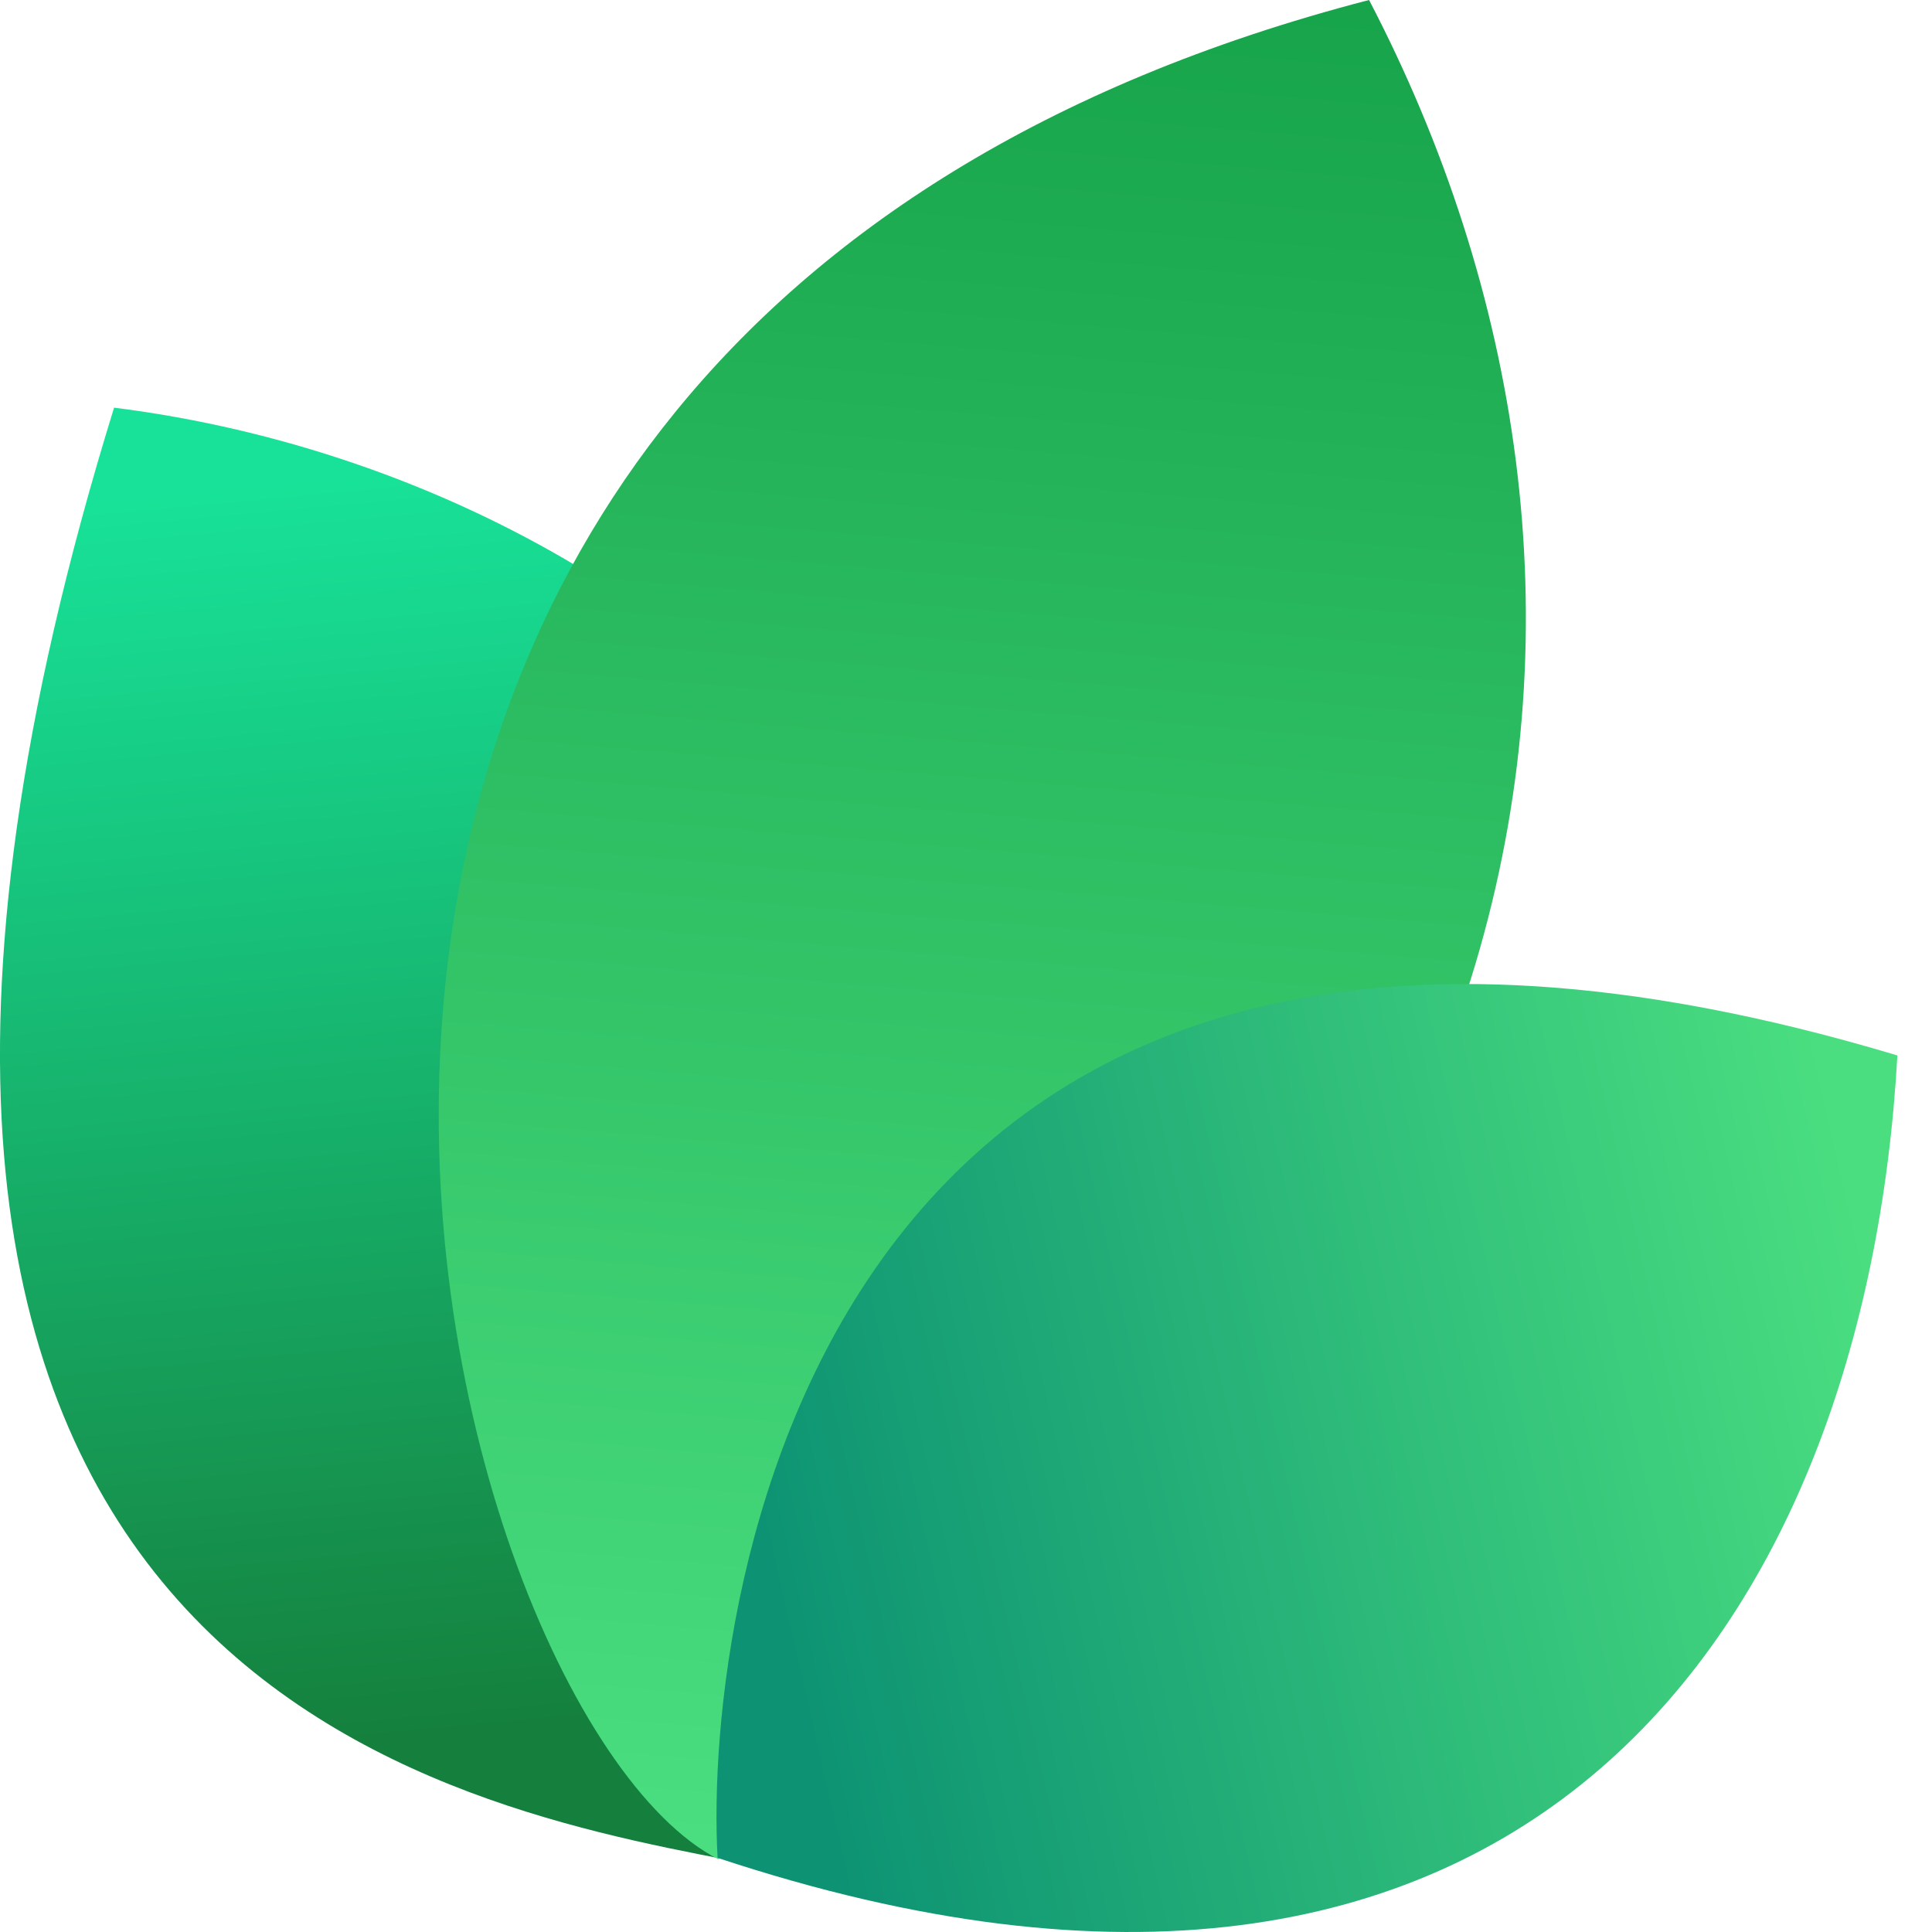
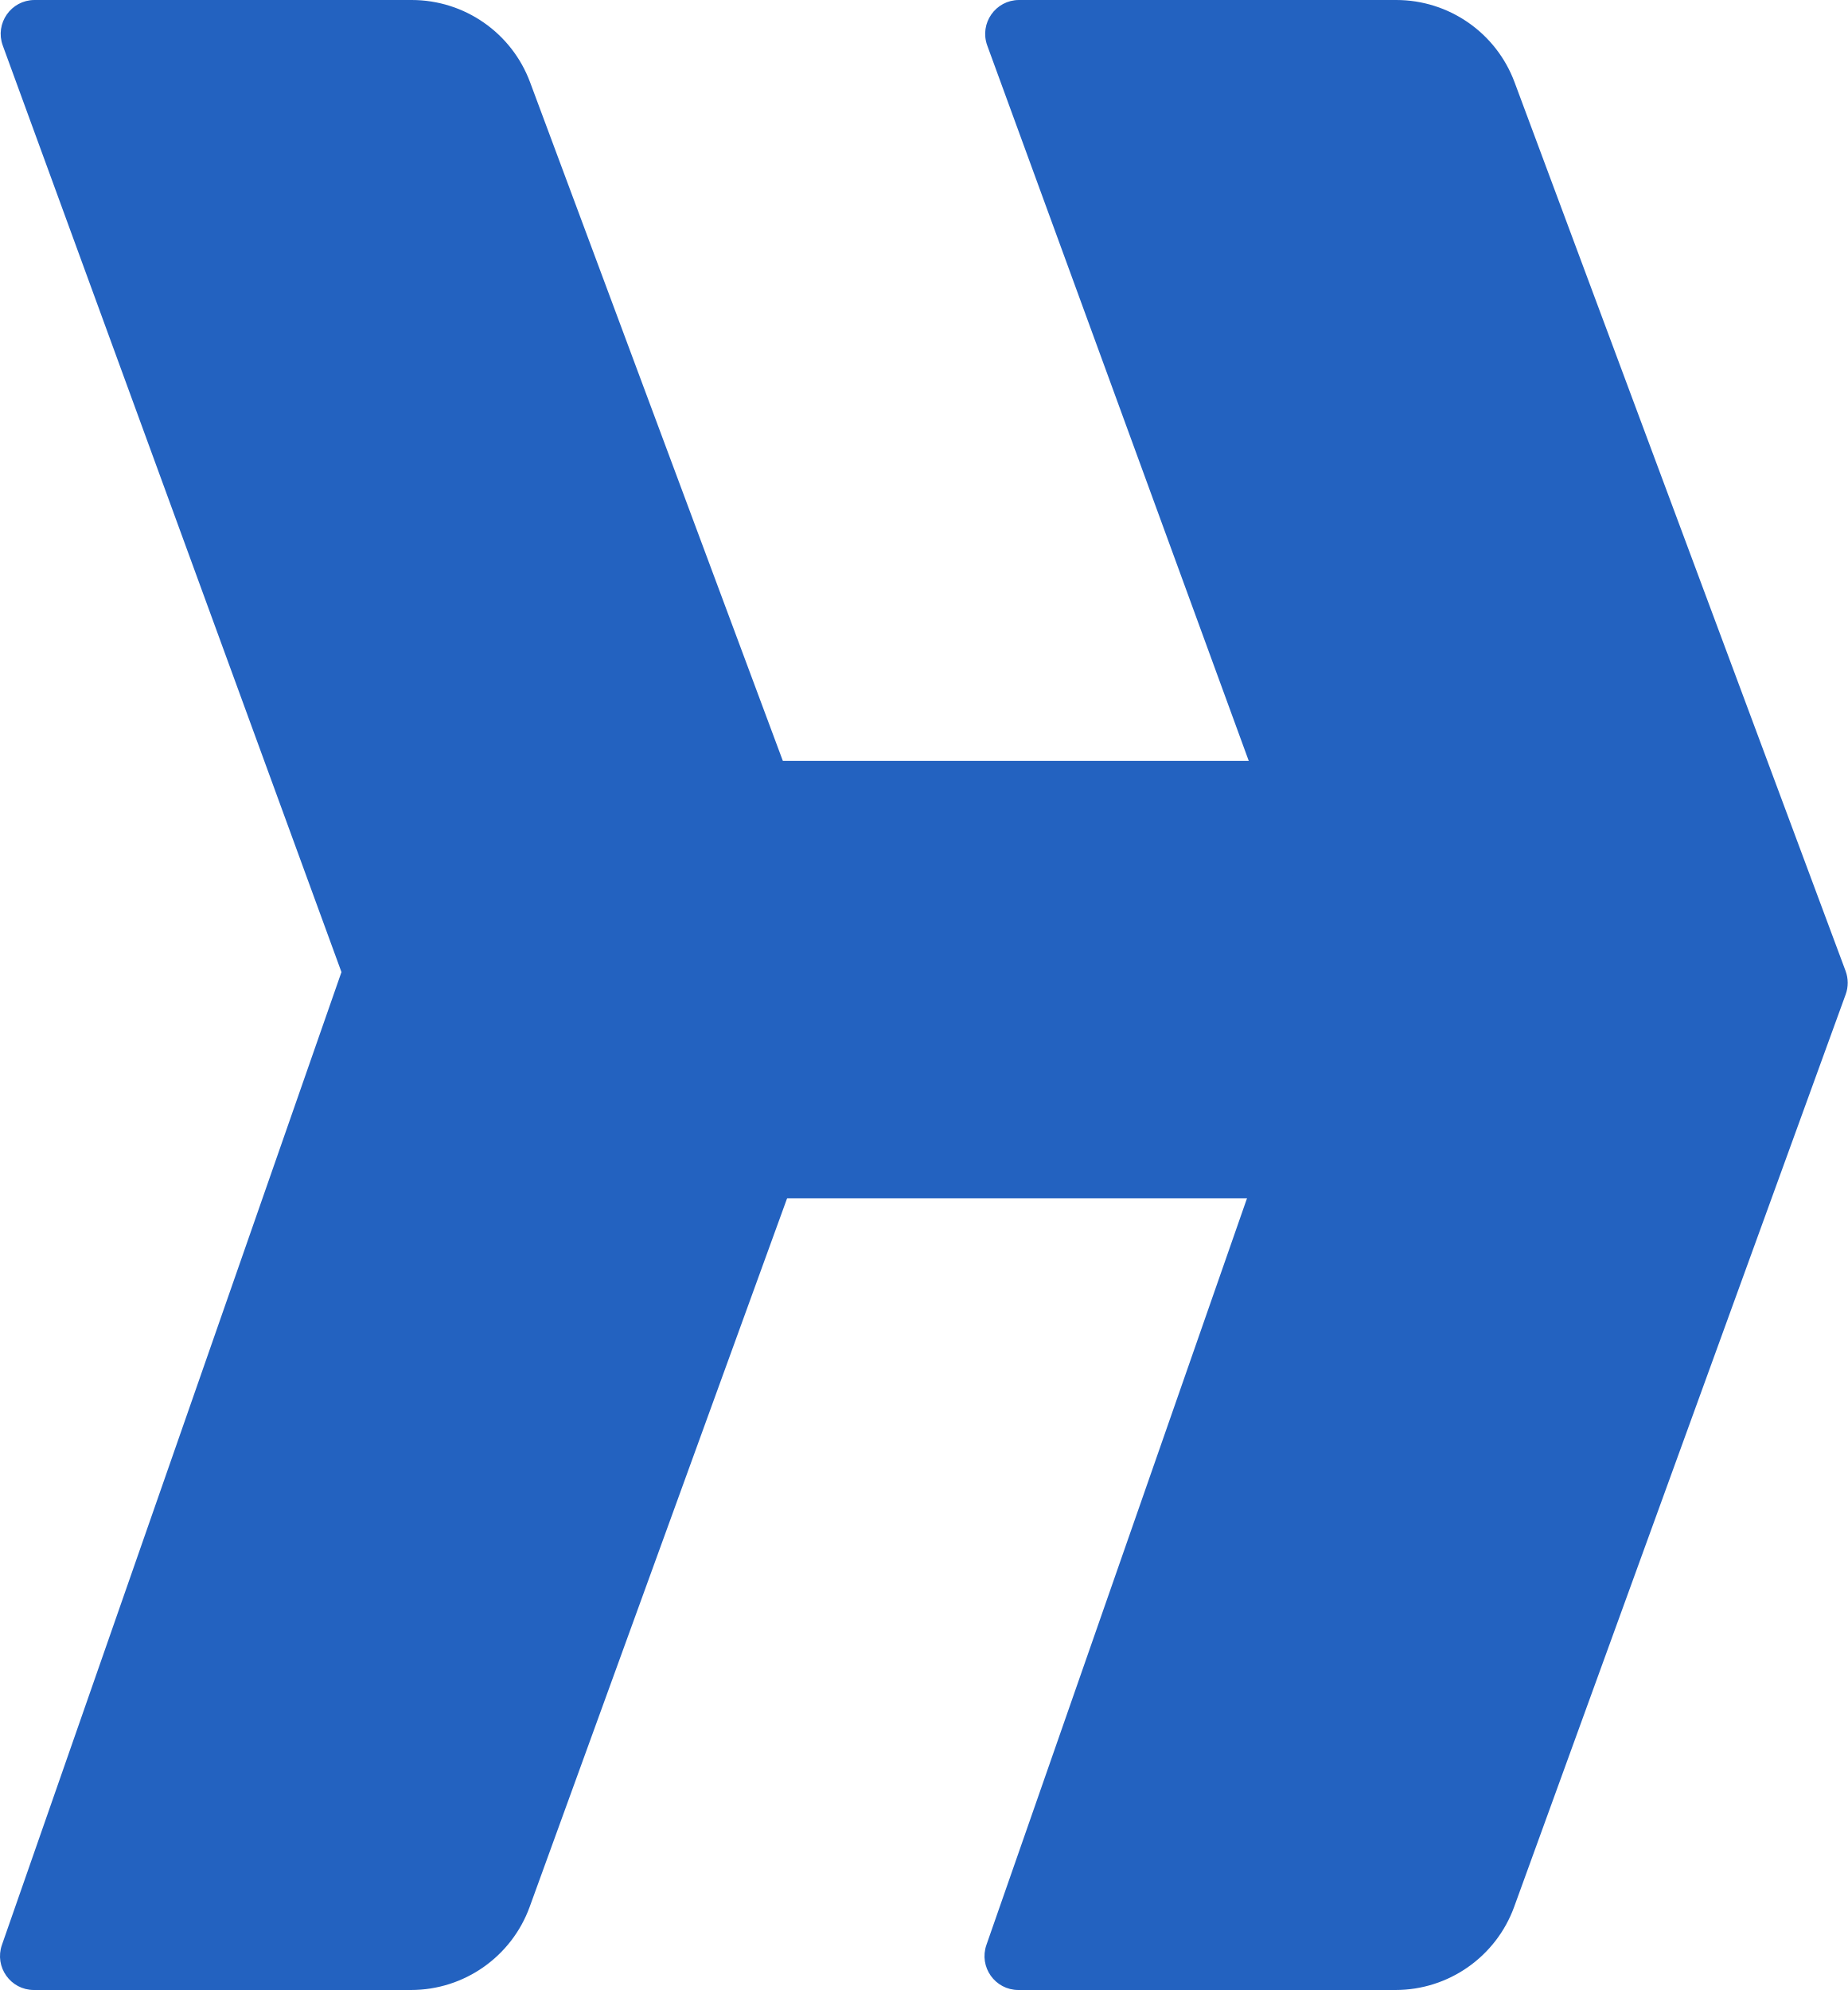
- <svg xmlns="http://www.w3.org/2000/svg" width="24" height="24" viewBox="0 0 24 24" fill="none">
-   <path d="M9.061 23.108C5.268 22.377 -3.391 20.627 1.417 5.064C9.634 6.099 16.973 14.064 9.061 23.108Z" fill="url(#paint0_linear_17557_2021)" />
-   <path d="M8.919 23.094C5.276 21.222 0.784 4.209 17.007 0C20.757 7.193 19.621 16.545 8.919 23.094Z" fill="url(#paint1_linear_17557_2021)" />
-   <path d="M8.914 23.079C8.735 19.882 10.159 9.085 23.57 13.111C23.181 20.123 18.984 26.418 8.914 23.079Z" fill="url(#paint2_linear_17557_2021)" />
-   <defs>
-     <linearGradient id="paint0_linear_17557_2021" x1="3.776" y1="5.916" x2="5.232" y2="21.559" gradientUnits="userSpaceOnUse">
-       <stop stop-color="#18E299" />
-       <stop offset="1" stop-color="#15803D" />
-     </linearGradient>
-     <linearGradient id="paint1_linear_17557_2021" x1="12.171" y1="-0.718" x2="10.19" y2="22.983" gradientUnits="userSpaceOnUse">
-       <stop stop-color="#16A34A" />
-       <stop offset="1" stop-color="#4ADE80" />
-     </linearGradient>
-     <linearGradient id="paint2_linear_17557_2021" x1="23.133" y1="15.353" x2="9.338" y2="18.52" gradientUnits="userSpaceOnUse">
-       <stop stop-color="#4ADE80" />
-       <stop offset="1" stop-color="#0D9373" />
-     </linearGradient>
-   </defs>
+ <svg xmlns="http://www.w3.org/2000/svg" fill="none" viewBox="197.5 150.5 299.96 323">
+   <path d="M362.935 151H424.16C432.513 151 439.986 156.191 442.902 164.018L496.642 308.276C497.056 309.389 497.061 310.613 496.656 311.729L496.354 312.558L496.352 312.566L442.838 459.831C439.965 467.737 432.452 473 424.04 473H362.825C359.382 473 356.97 469.602 358.104 466.352L413.284 308.276L358.239 157.717C357.047 154.455 359.462 151 362.935 151Z" fill="#2362C0" />
+   <path d="M203.115 151H264.339C272.692 151 280.165 156.191 283.081 164.018L336.821 308.276C337.235 309.389 337.24 310.613 336.835 311.729L336.533 312.558L336.53 312.566L283.017 459.831C280.144 467.737 272.631 473 264.22 473H203.004C199.562 473 197.149 469.602 198.283 466.352L253.463 308.276L198.419 157.717C197.226 154.455 199.641 151 203.115 151Z" fill="#2362C0" />
+   <path d="M413.284 308.276L358.239 157.717C357.047 154.455 359.462 151 362.935 151H424.16C432.513 151 439.986 156.191 442.902 164.018L496.642 308.276C497.056 309.389 497.061 310.613 496.656 311.729L442.838 459.831C439.965 467.737 432.452 473 424.04 473H362.825C359.382 473 356.97 469.602 358.104 466.352L384.534 390.638L413.284 308.276ZM413.284 308.276L358.308 466.249C357.086 469.517 359.502 473 362.991 473H424.04M413.284 308.276L358.31 157.752C357.087 154.484 359.503 151 362.993 151H424.16M413.284 308.276L358.104 466.352C356.97 469.602 359.382 473 362.825 473H424.04M413.284 308.276L358.239 157.717C357.047 154.455 359.462 151 362.935 151H424.16M424.16 151C432.513 151 439.986 156.191 442.902 164.018L496.642 308.276M496.642 308.276C497.056 309.389 497.061 310.613 496.656 311.729M496.642 308.276L496.652 310.838C496.654 311.425 496.554 312.007 496.354 312.558M496.656 311.729L442.838 459.831M496.656 311.729L496.354 312.558M442.838 459.831C439.965 467.737 432.452 473 424.04 473M442.838 459.831L496.352 312.566L496.354 312.558M253.463 308.276L198.283 466.352C197.149 469.602 199.562 473 203.004 473H264.22C272.631 473 280.144 467.737 283.017 459.831L336.53 312.566L336.533 312.558L336.835 311.729C337.24 310.613 337.235 309.389 336.821 308.276L283.081 164.018C280.165 156.191 272.692 151 264.339 151H203.115C199.641 151 197.226 154.455 198.419 157.717L253.463 308.276Z" stroke="#2362C0" />
+   <path d="M401.284 274.5H324.784V344.5H401.284L413.784 308.5L401.284 274.5Z" fill="#2362C0" stroke="#2362C0" />
</svg>
